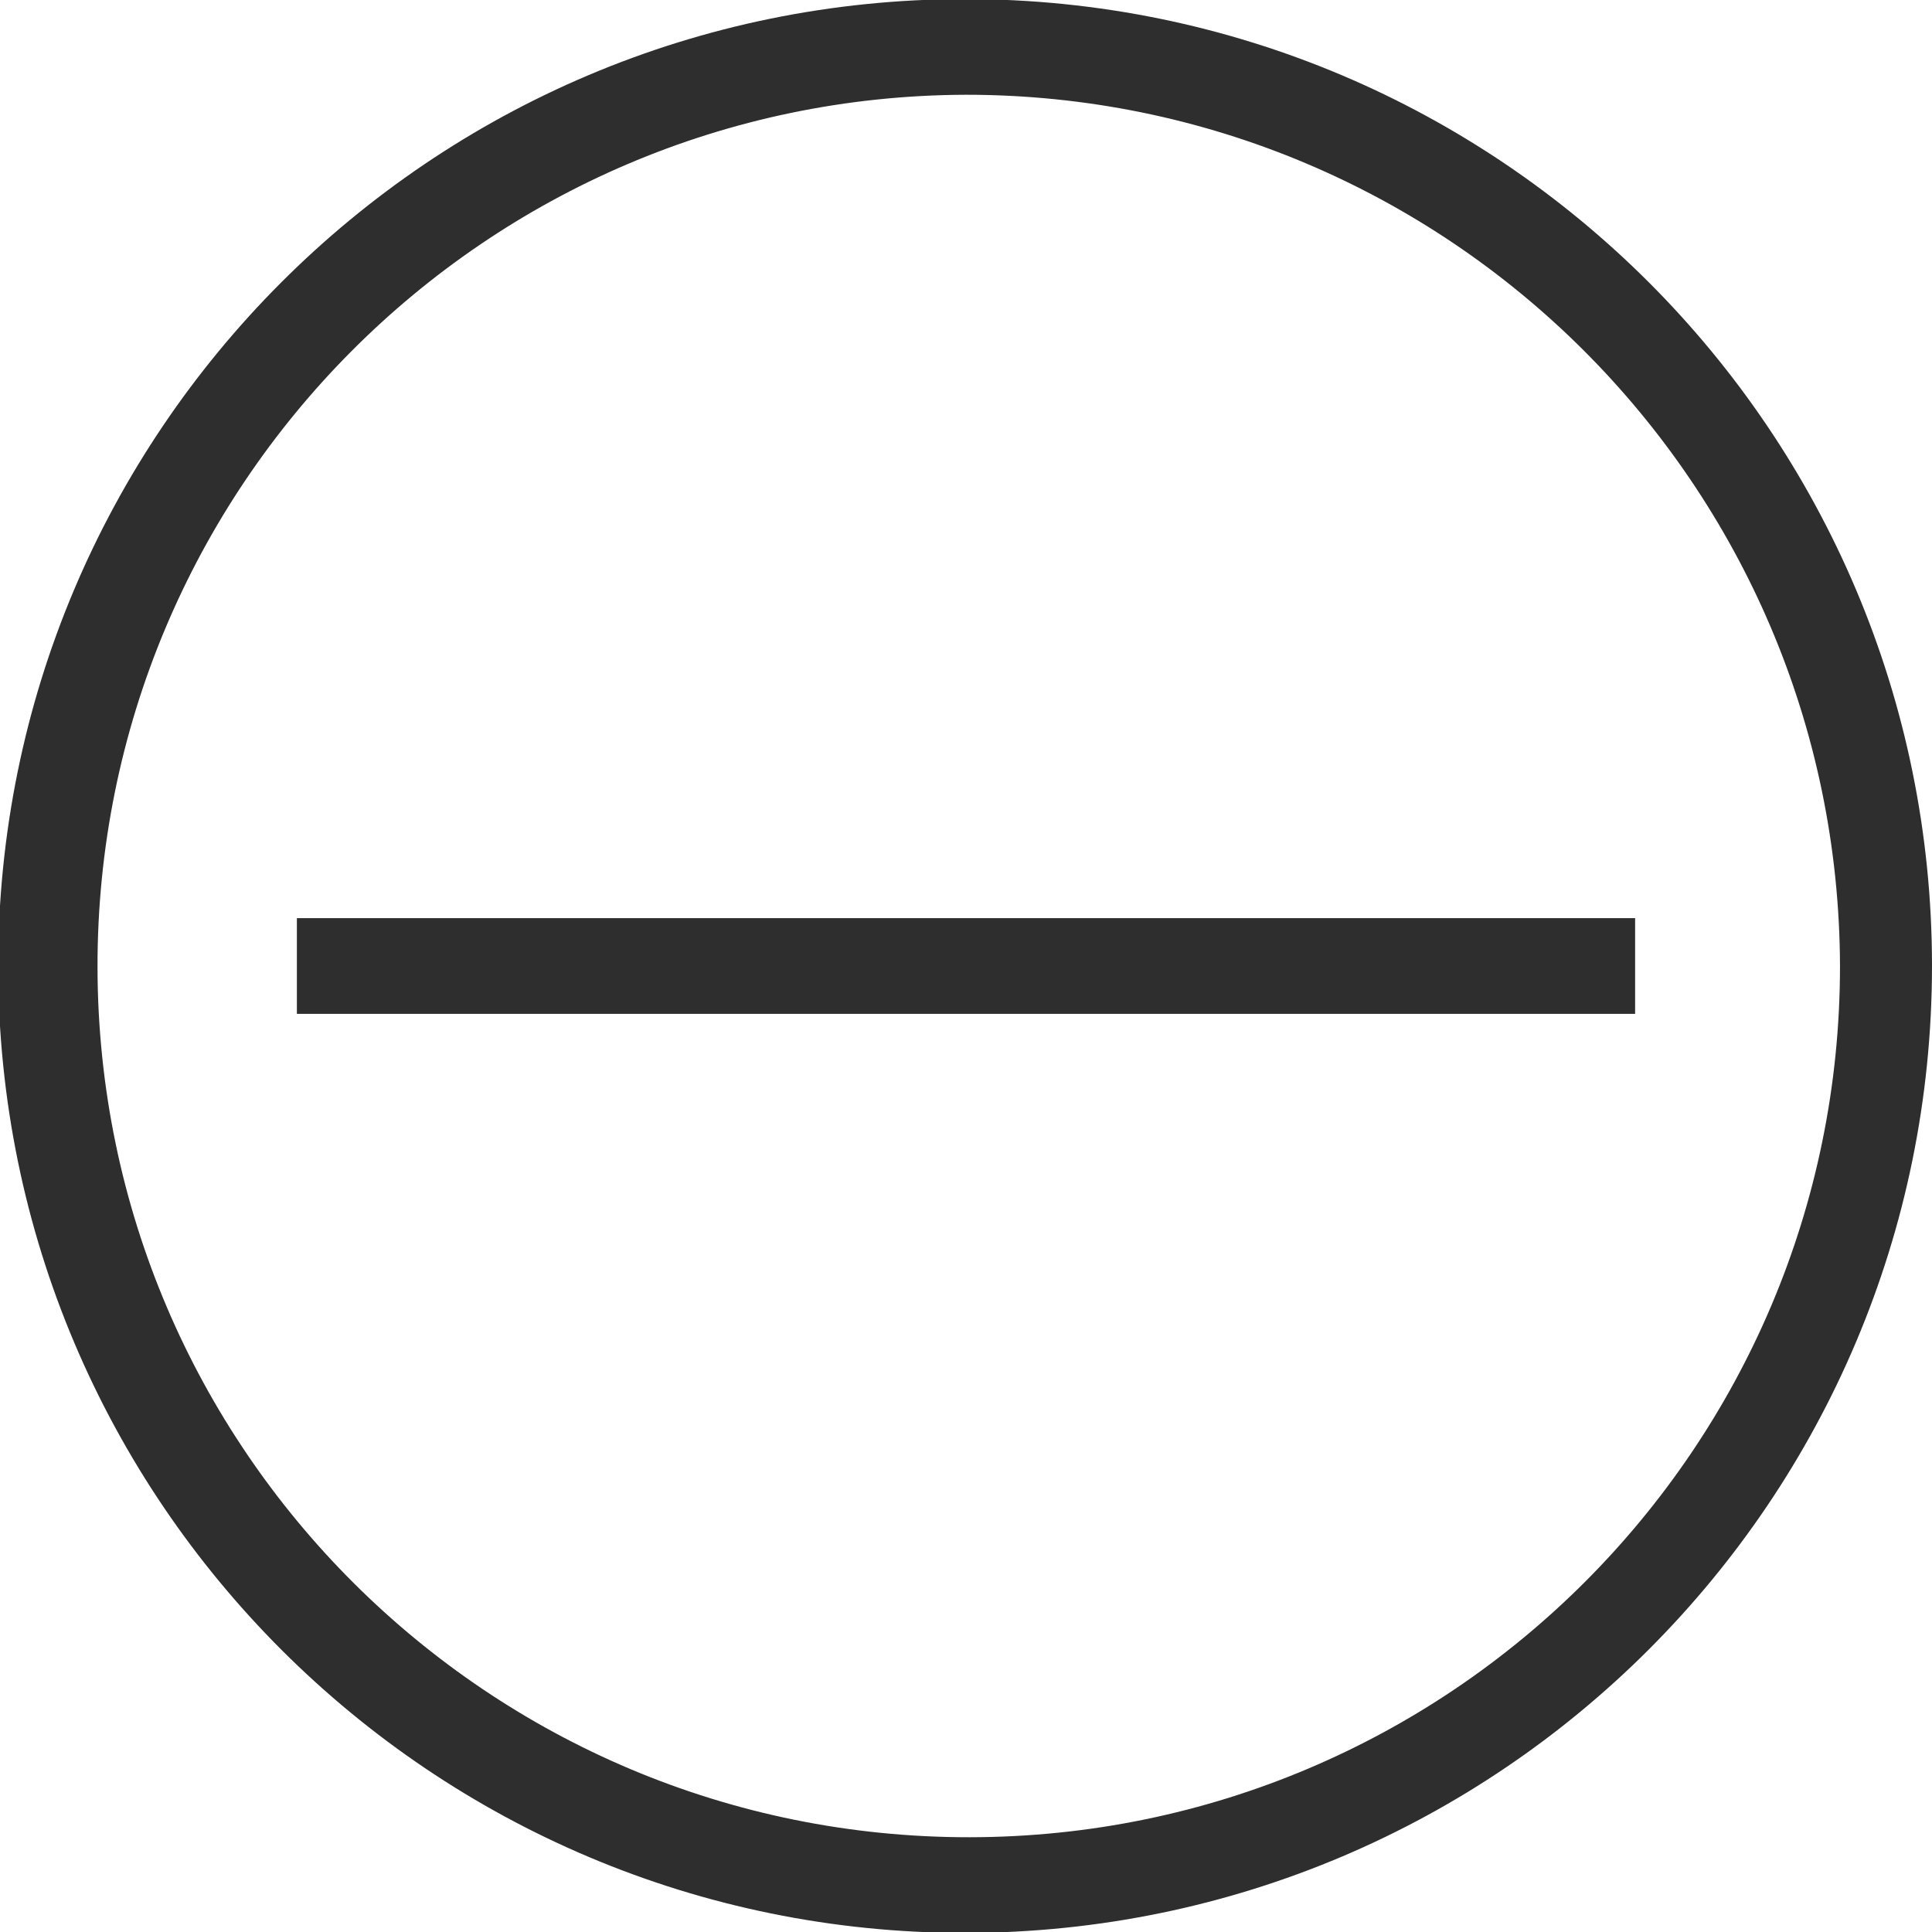
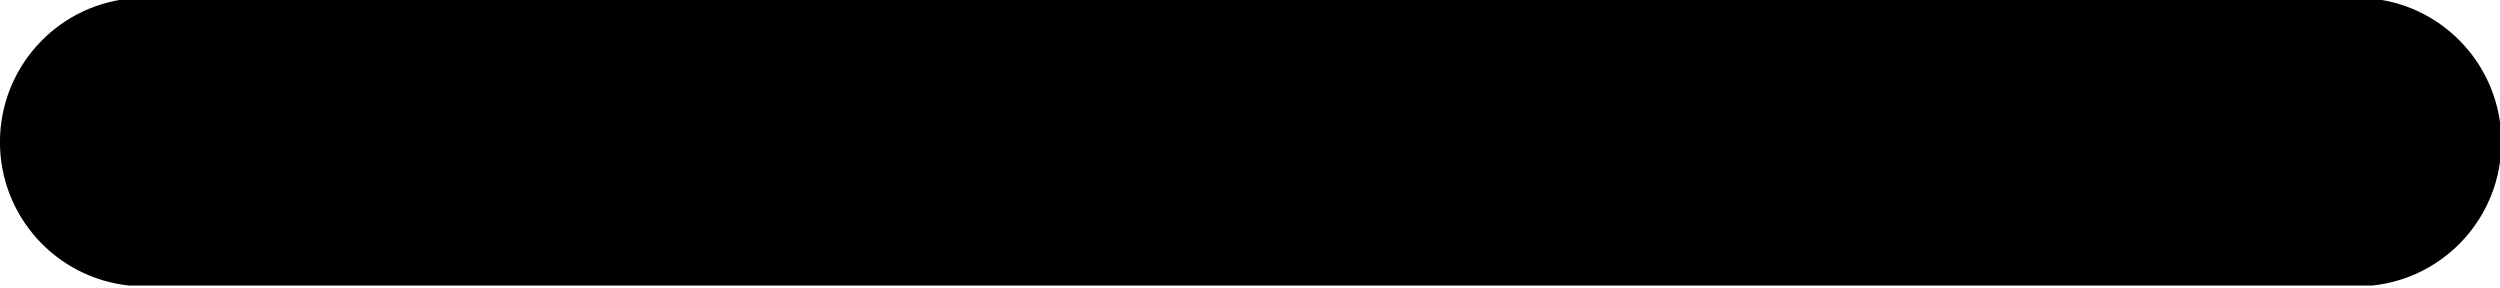
- <svg xmlns="http://www.w3.org/2000/svg" width="21" height="21" viewBox="0 0 21 21">
+ <svg xmlns="http://www.w3.org/2000/svg" width="14.938" height="1.719" viewBox="0 0 14.938 1.719">
  <defs>
    <style>
      .cls-1 {
-         fill: #2e2e2e;
        fill-rule: evenodd;
      }
    </style>
  </defs>
-   <path id="chart-minus" class="cls-1" d="M219.5,1022.01A10.51,10.51,0,1,1,230,1011.5,10.514,10.514,0,0,1,219.5,1022.01Zm0-19.98a9.47,9.47,0,1,0,9.5,9.47A9.5,9.5,0,0,0,219.5,1002.03Zm7.273,9.99H212.227v-1.04h14.546v1.04Z" transform="translate(-209 -1001)" />
+   <path class="cls-1" d="M943.552,596.8H930.144a0.862,0.862,0,0,1,0-1.714h13.408A0.862,0.862,0,0,1,943.552,596.8Z" transform="translate(-929.375 -595.094)" />
</svg>
